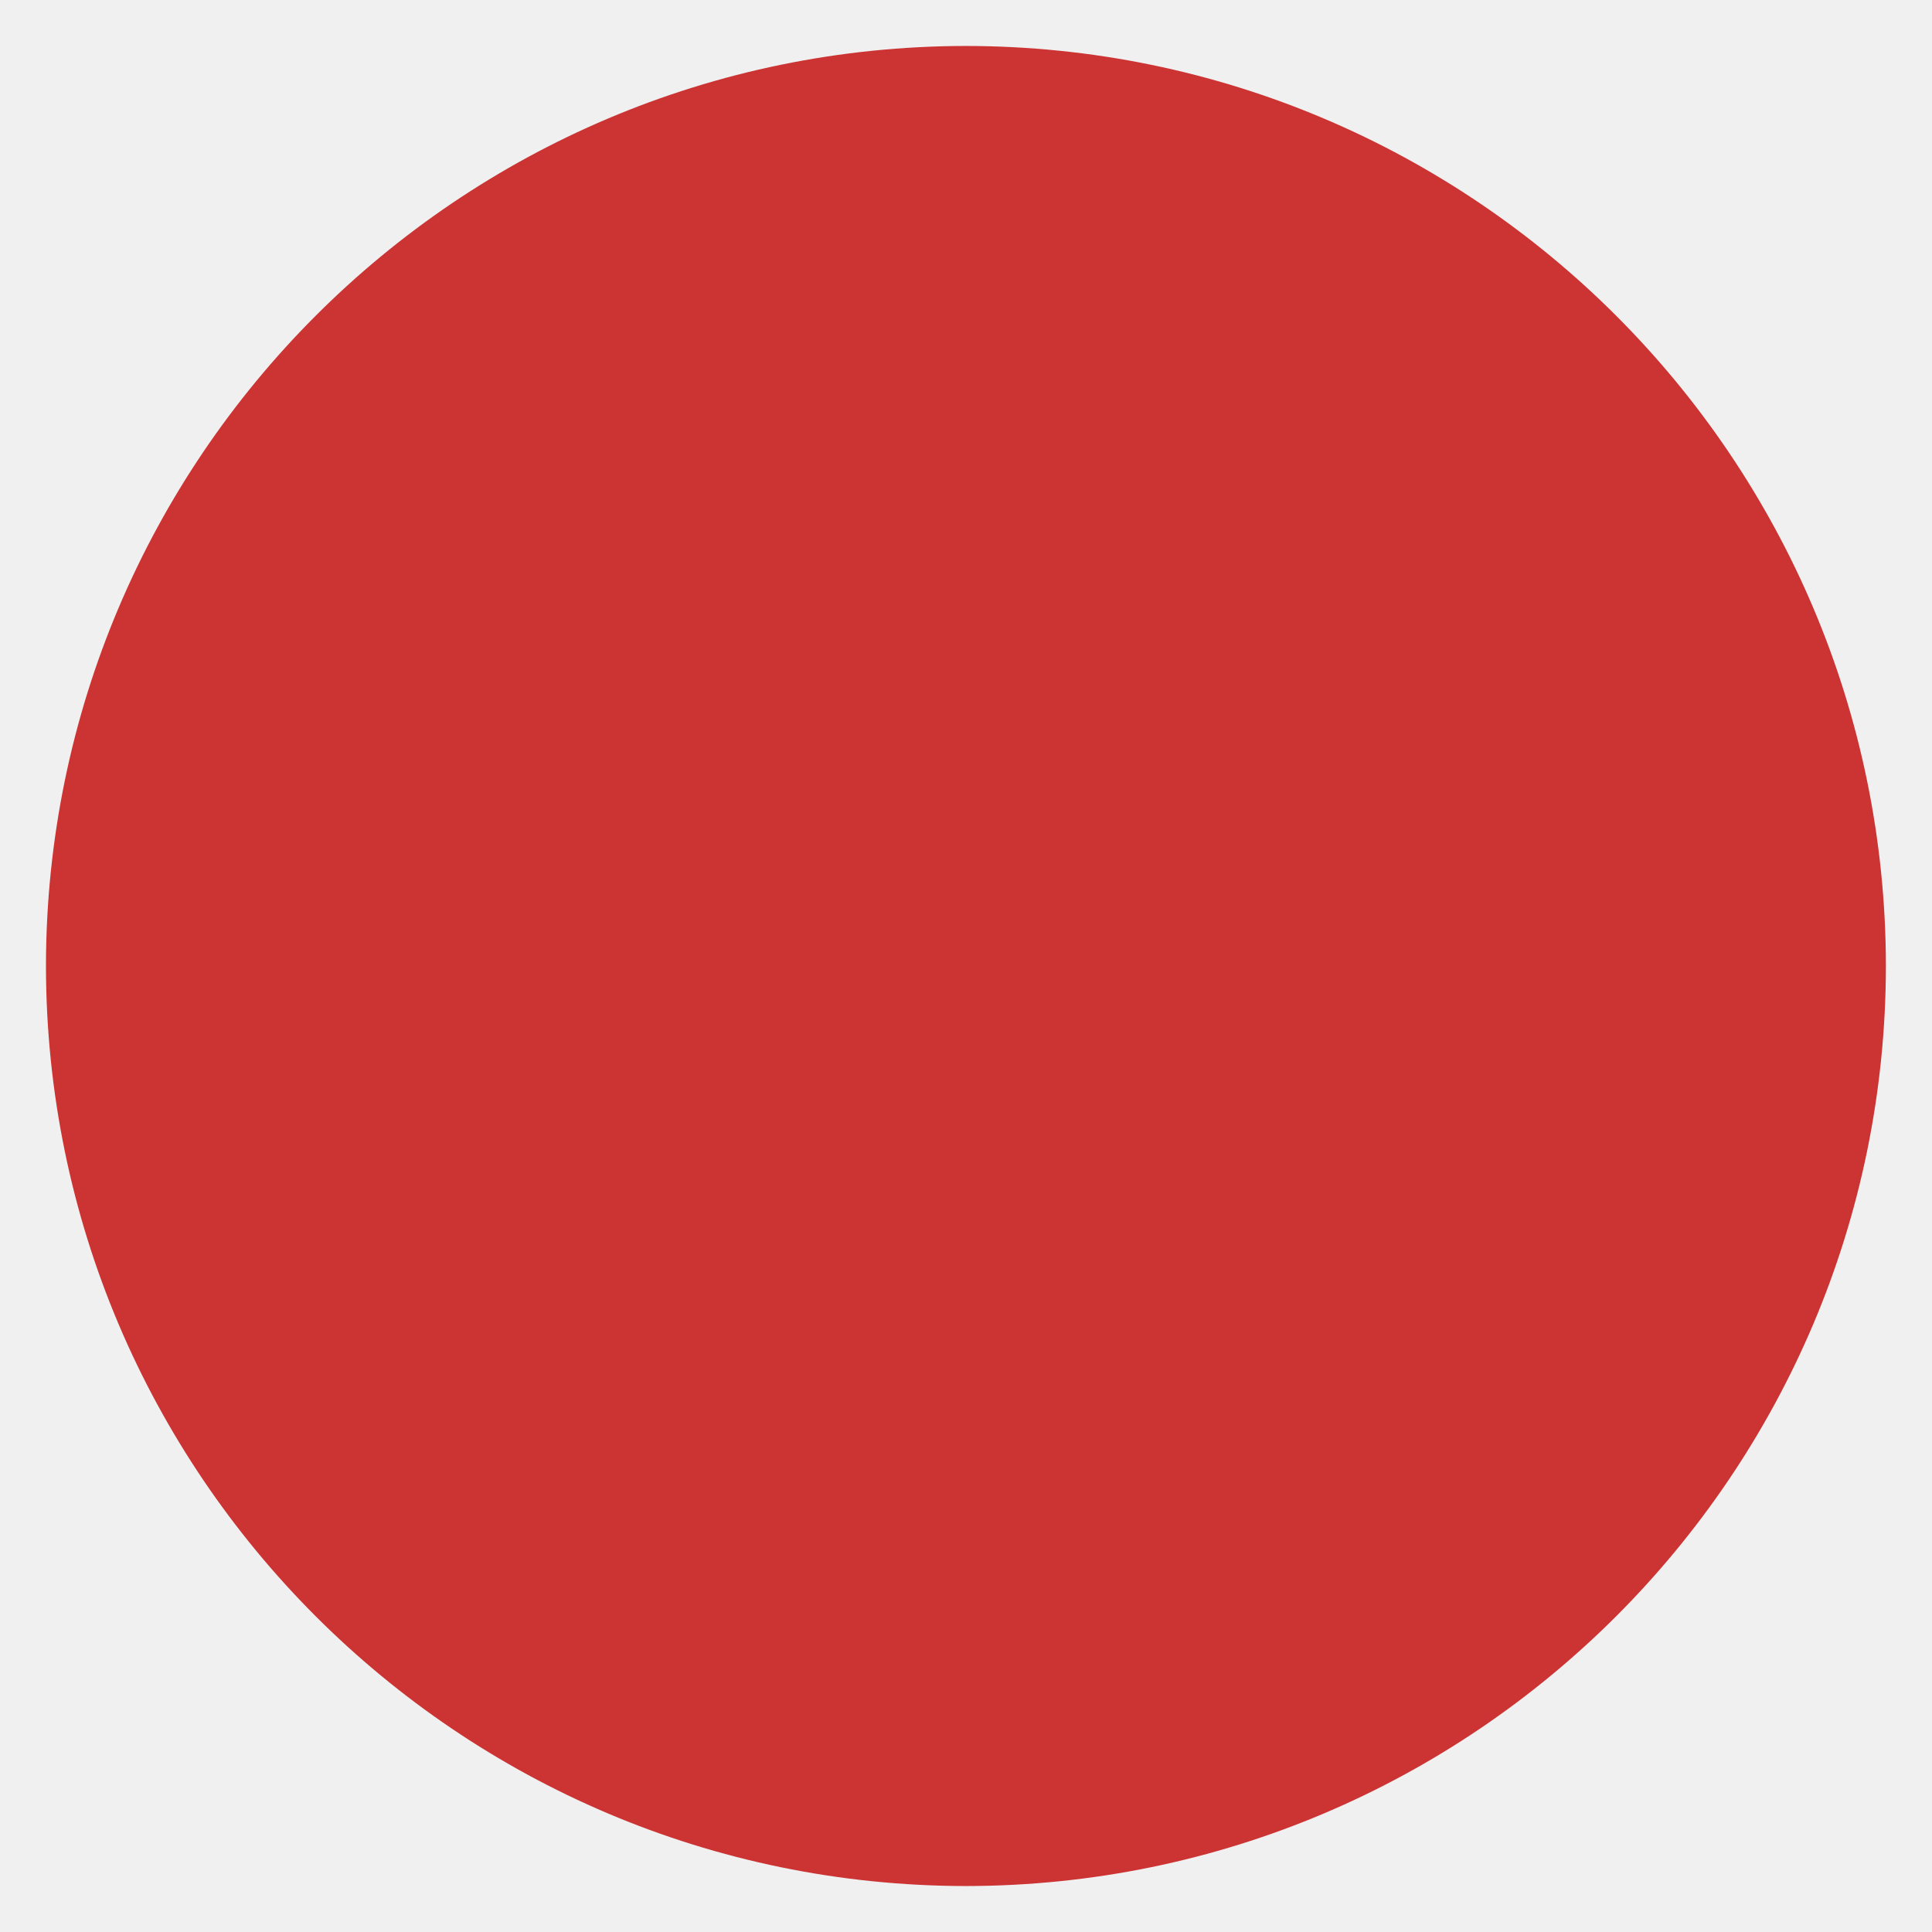
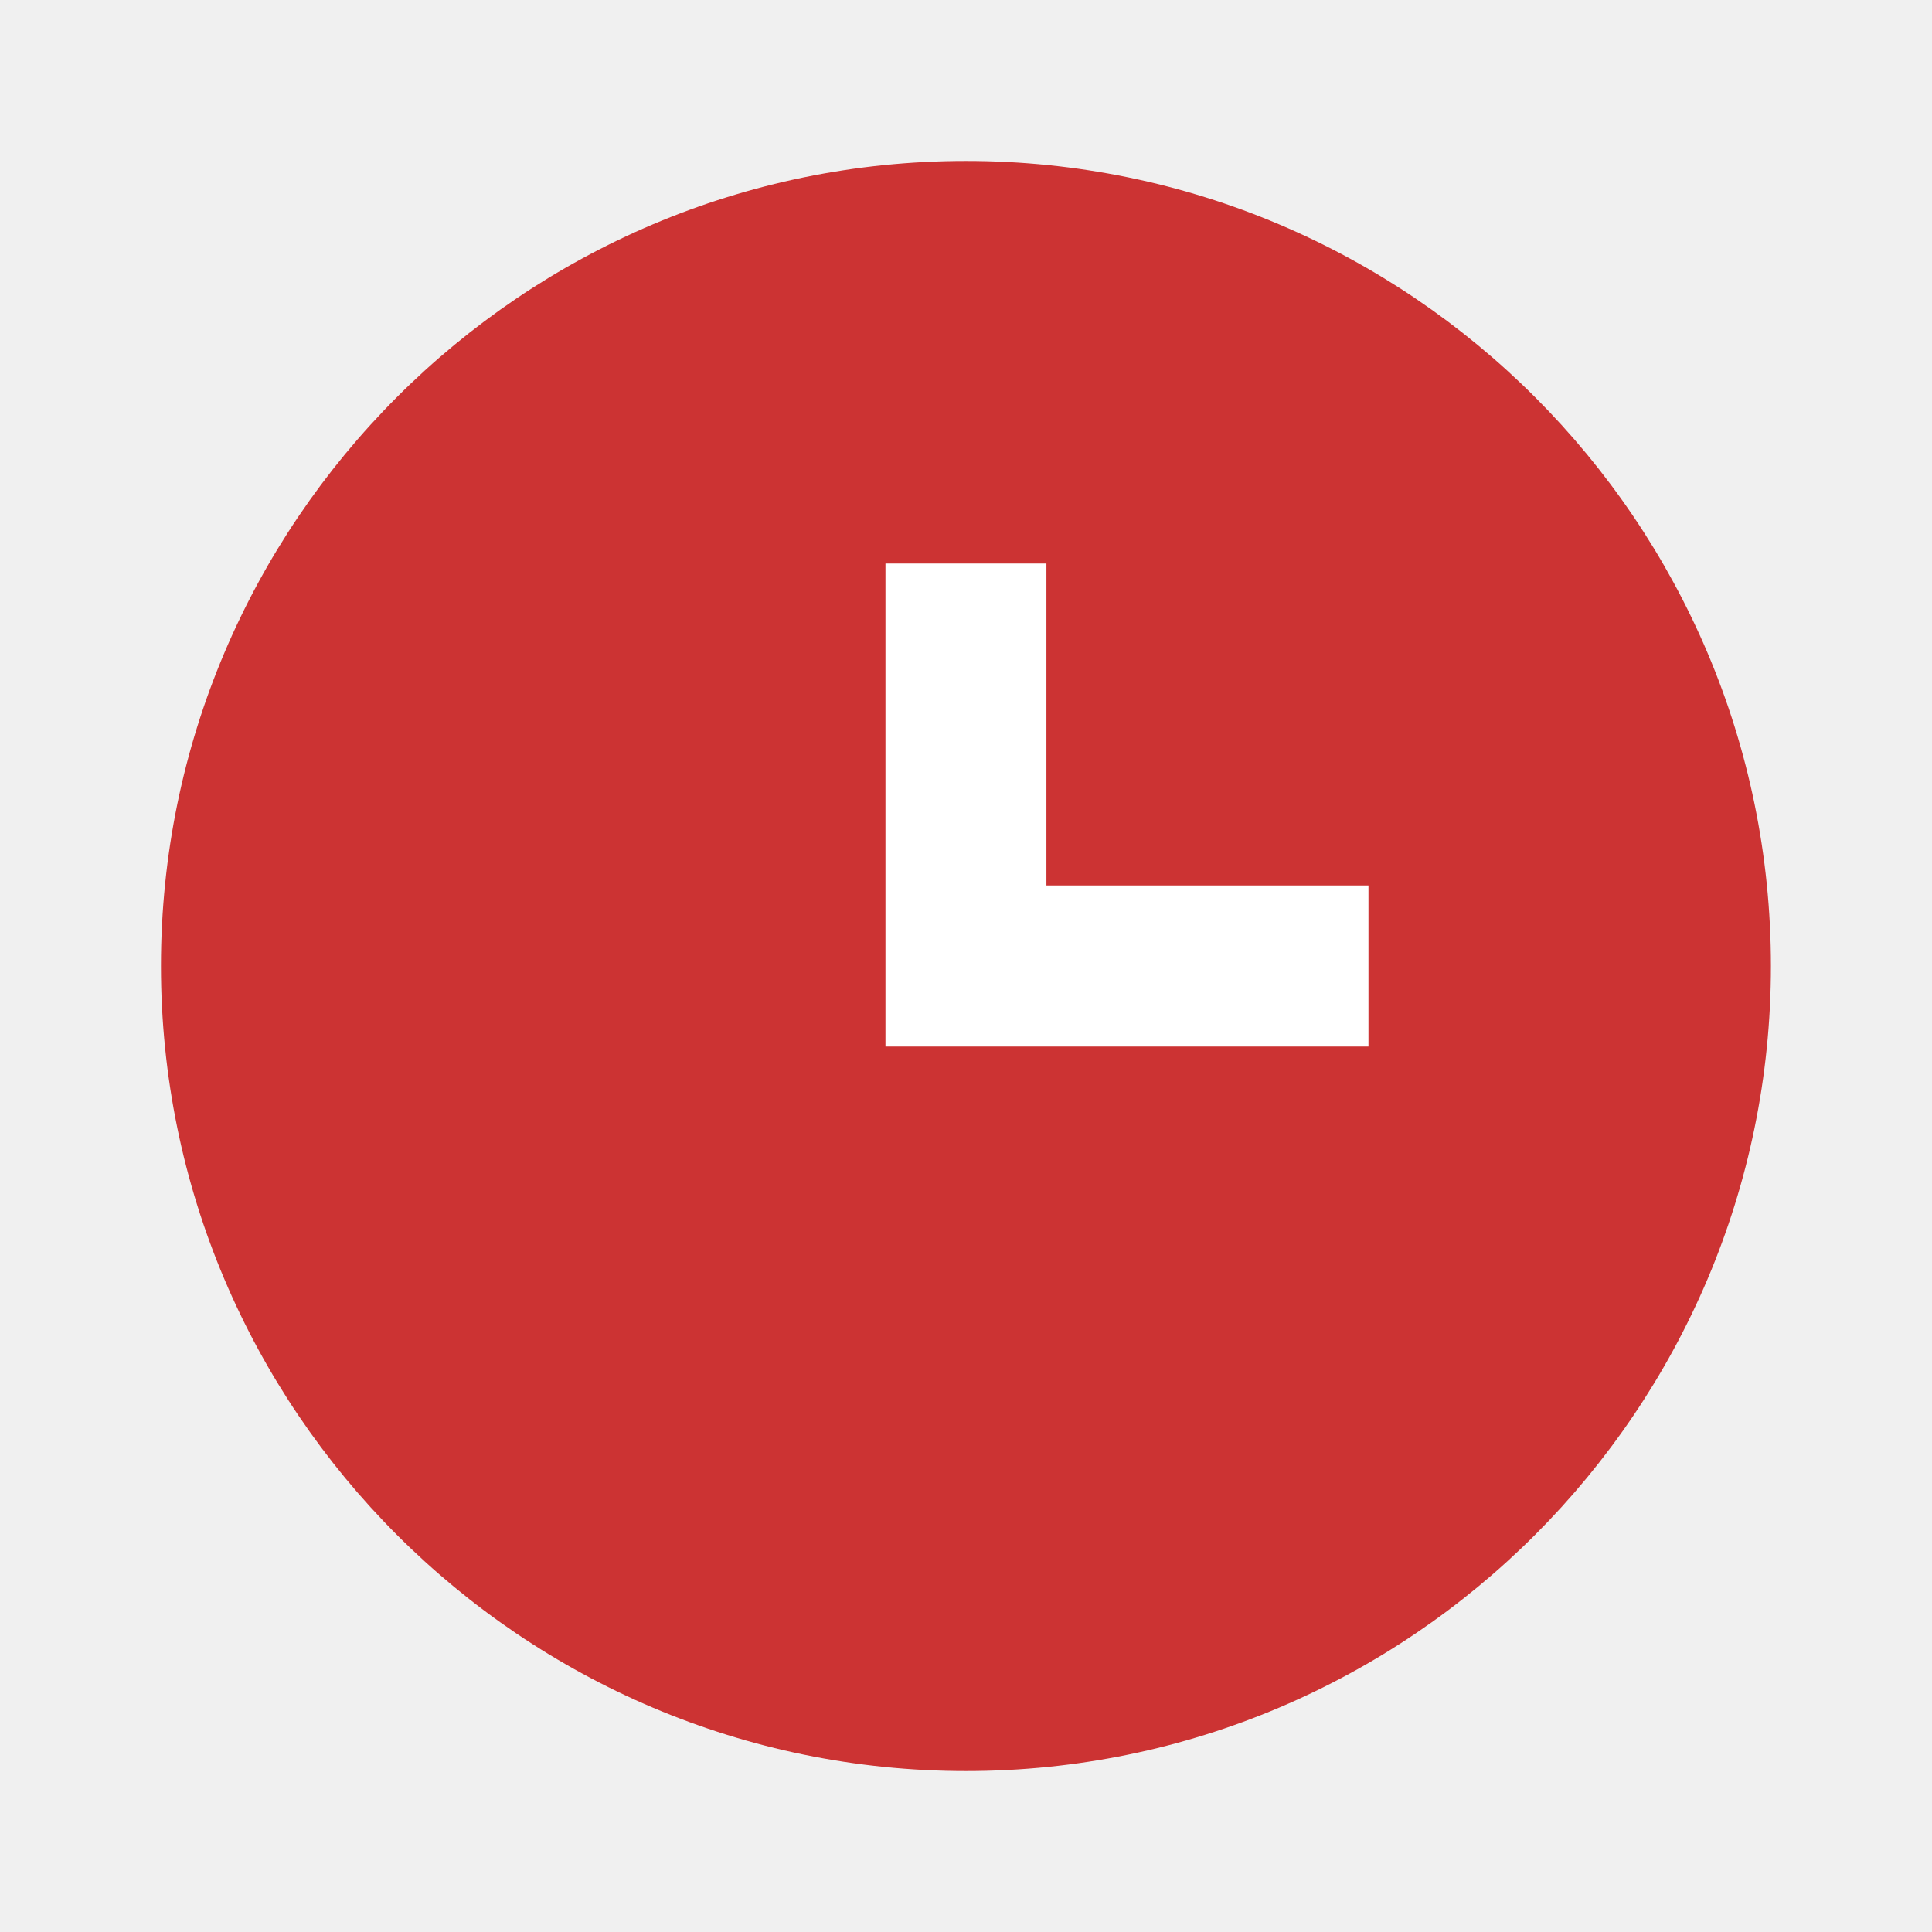
- <svg xmlns="http://www.w3.org/2000/svg" width="14" height="14" fill="none">
-   <path d="M7 .333A6.674 6.674 0 00.333 7 6.674 6.674 0 007 13.667 6.674 6.674 0 0013.666 7 6.674 6.674 0 007 .333z" fill="#C33" />
+ <svg xmlns="http://www.w3.org/2000/svg" width="16" height="16" viewBox="0 0 16 16" fill="none">
+   <path d="M8 1.333C4.324 1.333 1.333 4.324 1.333 8C1.333 11.676 4.324 14.667 8 14.667C11.676 14.667 14.666 11.676 14.666 8C14.666 4.324 11.676 1.333 8 1.333Z" fill="#CC3333" />
+   <path d="M8.666 4.667H7.333V8.667H11.333V7.333H8.666V4.667Z" fill="white" />
</svg>
